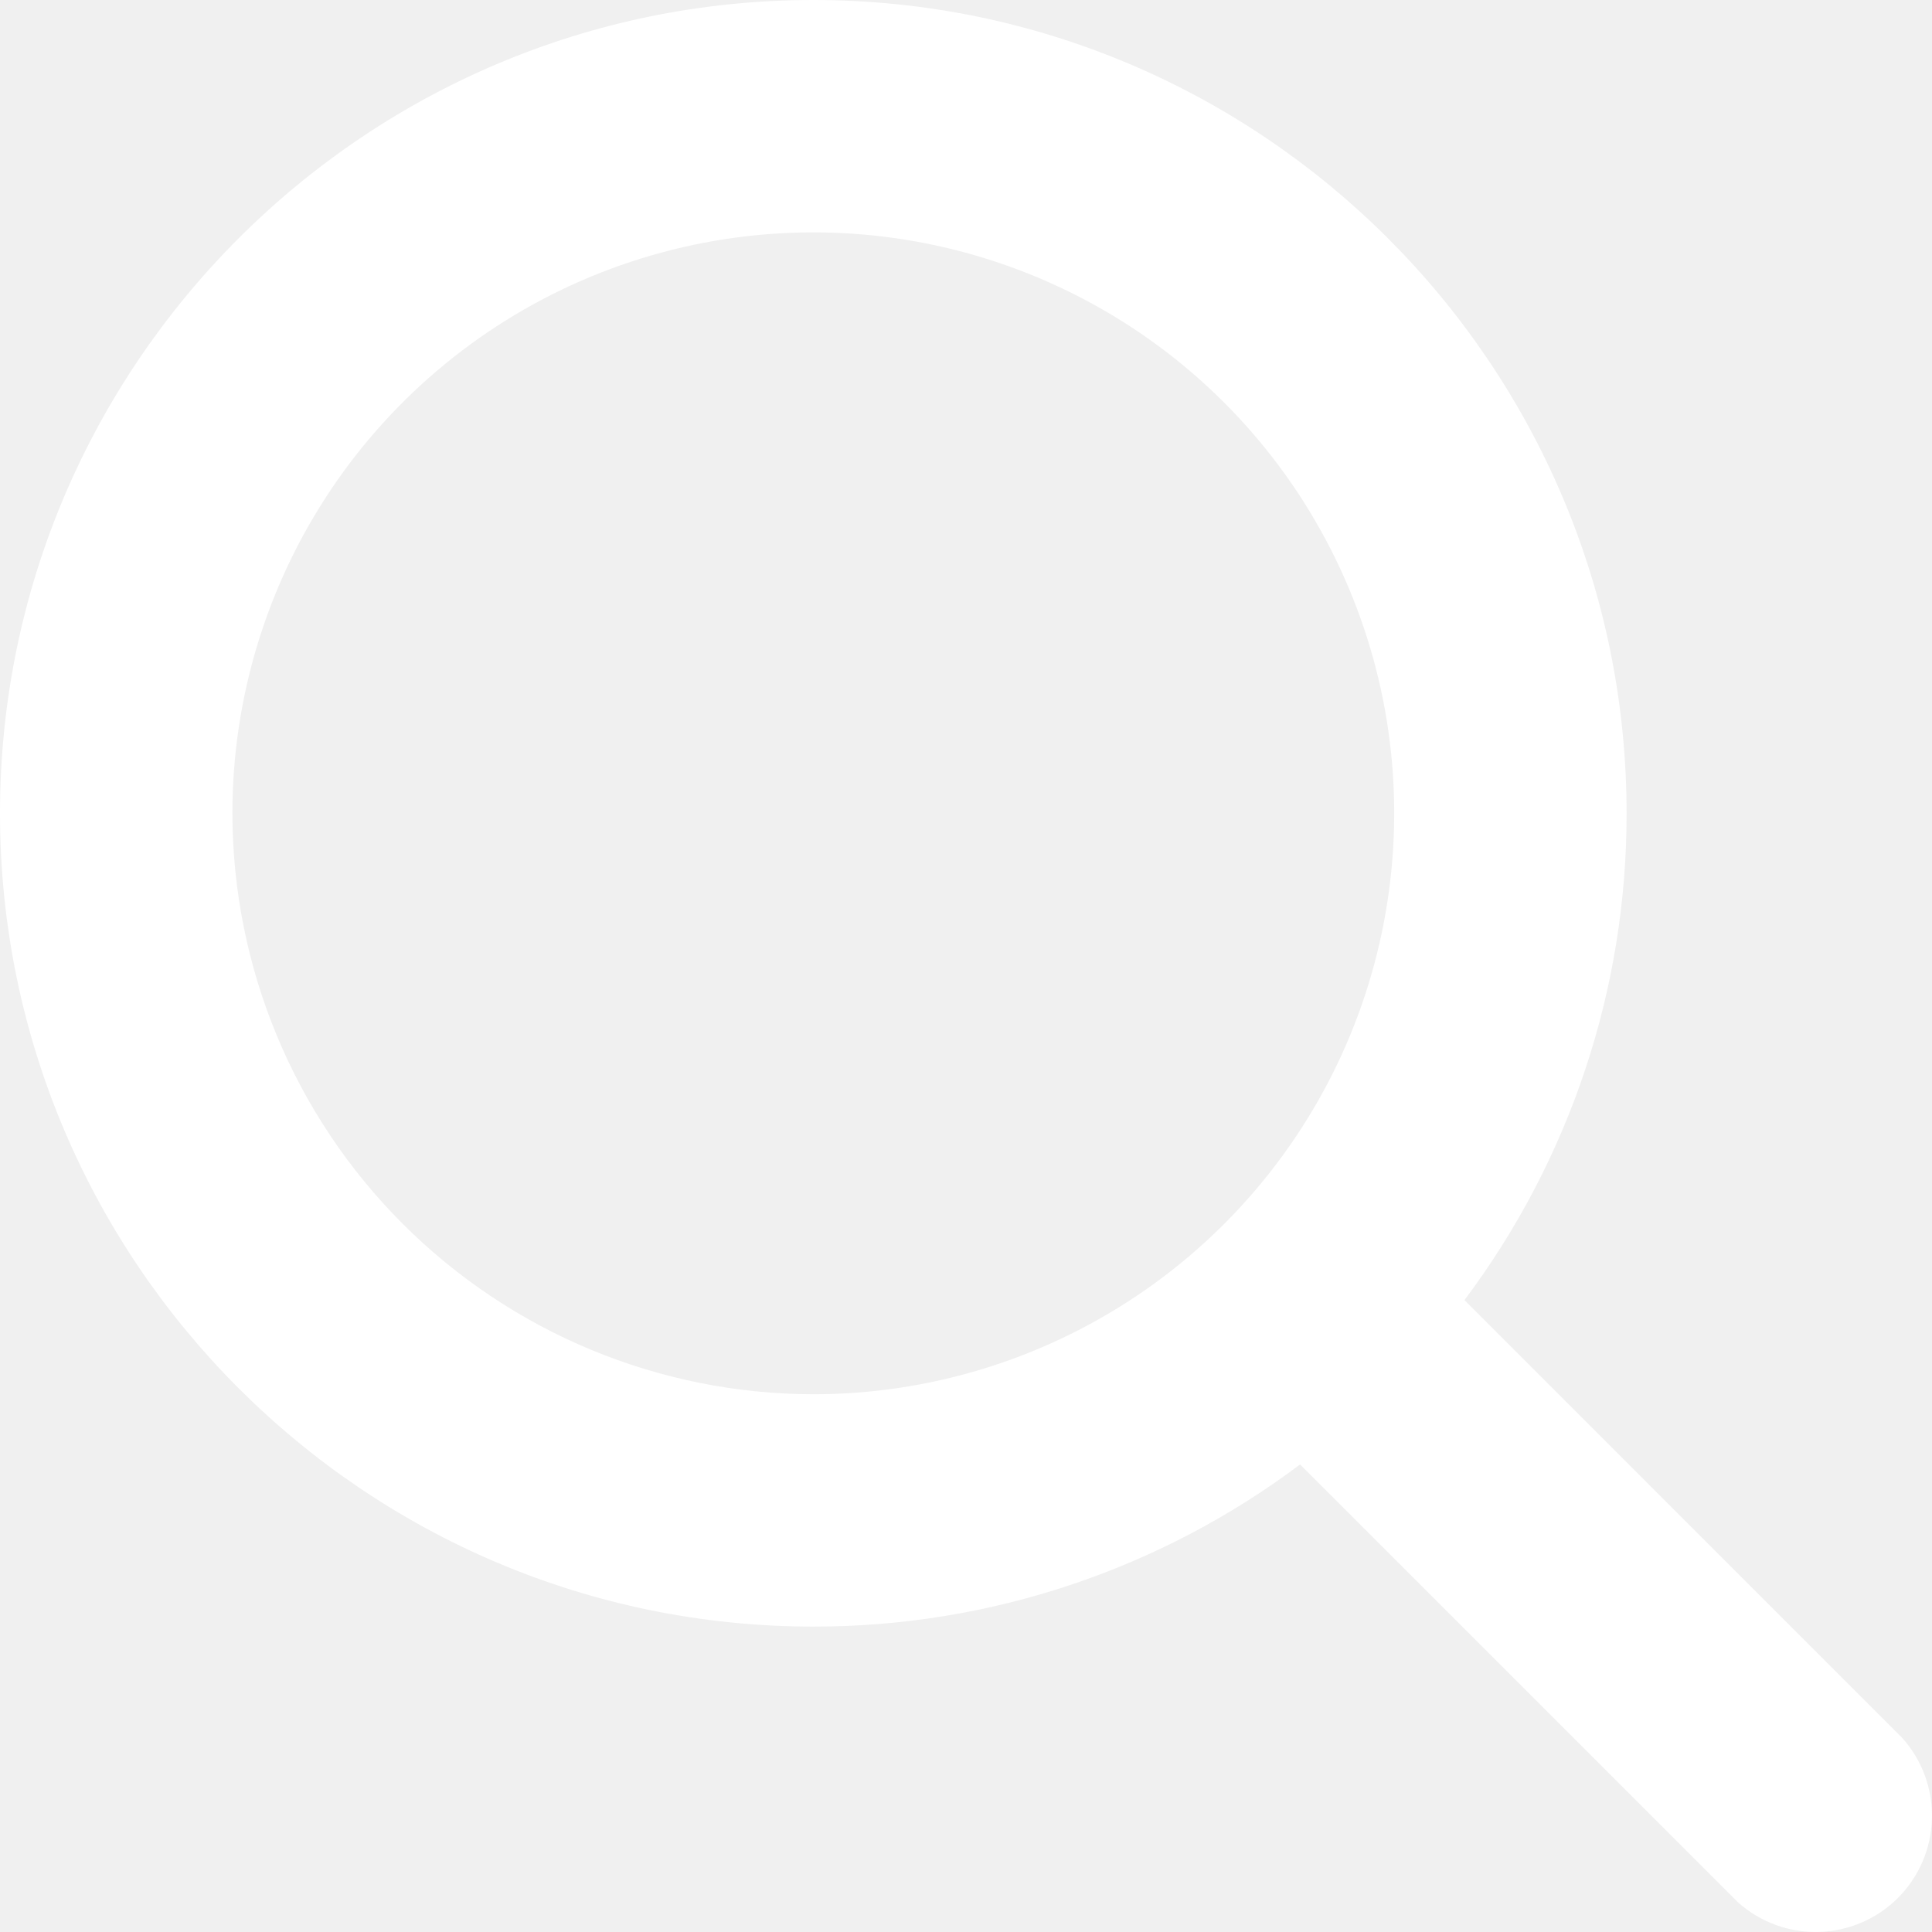
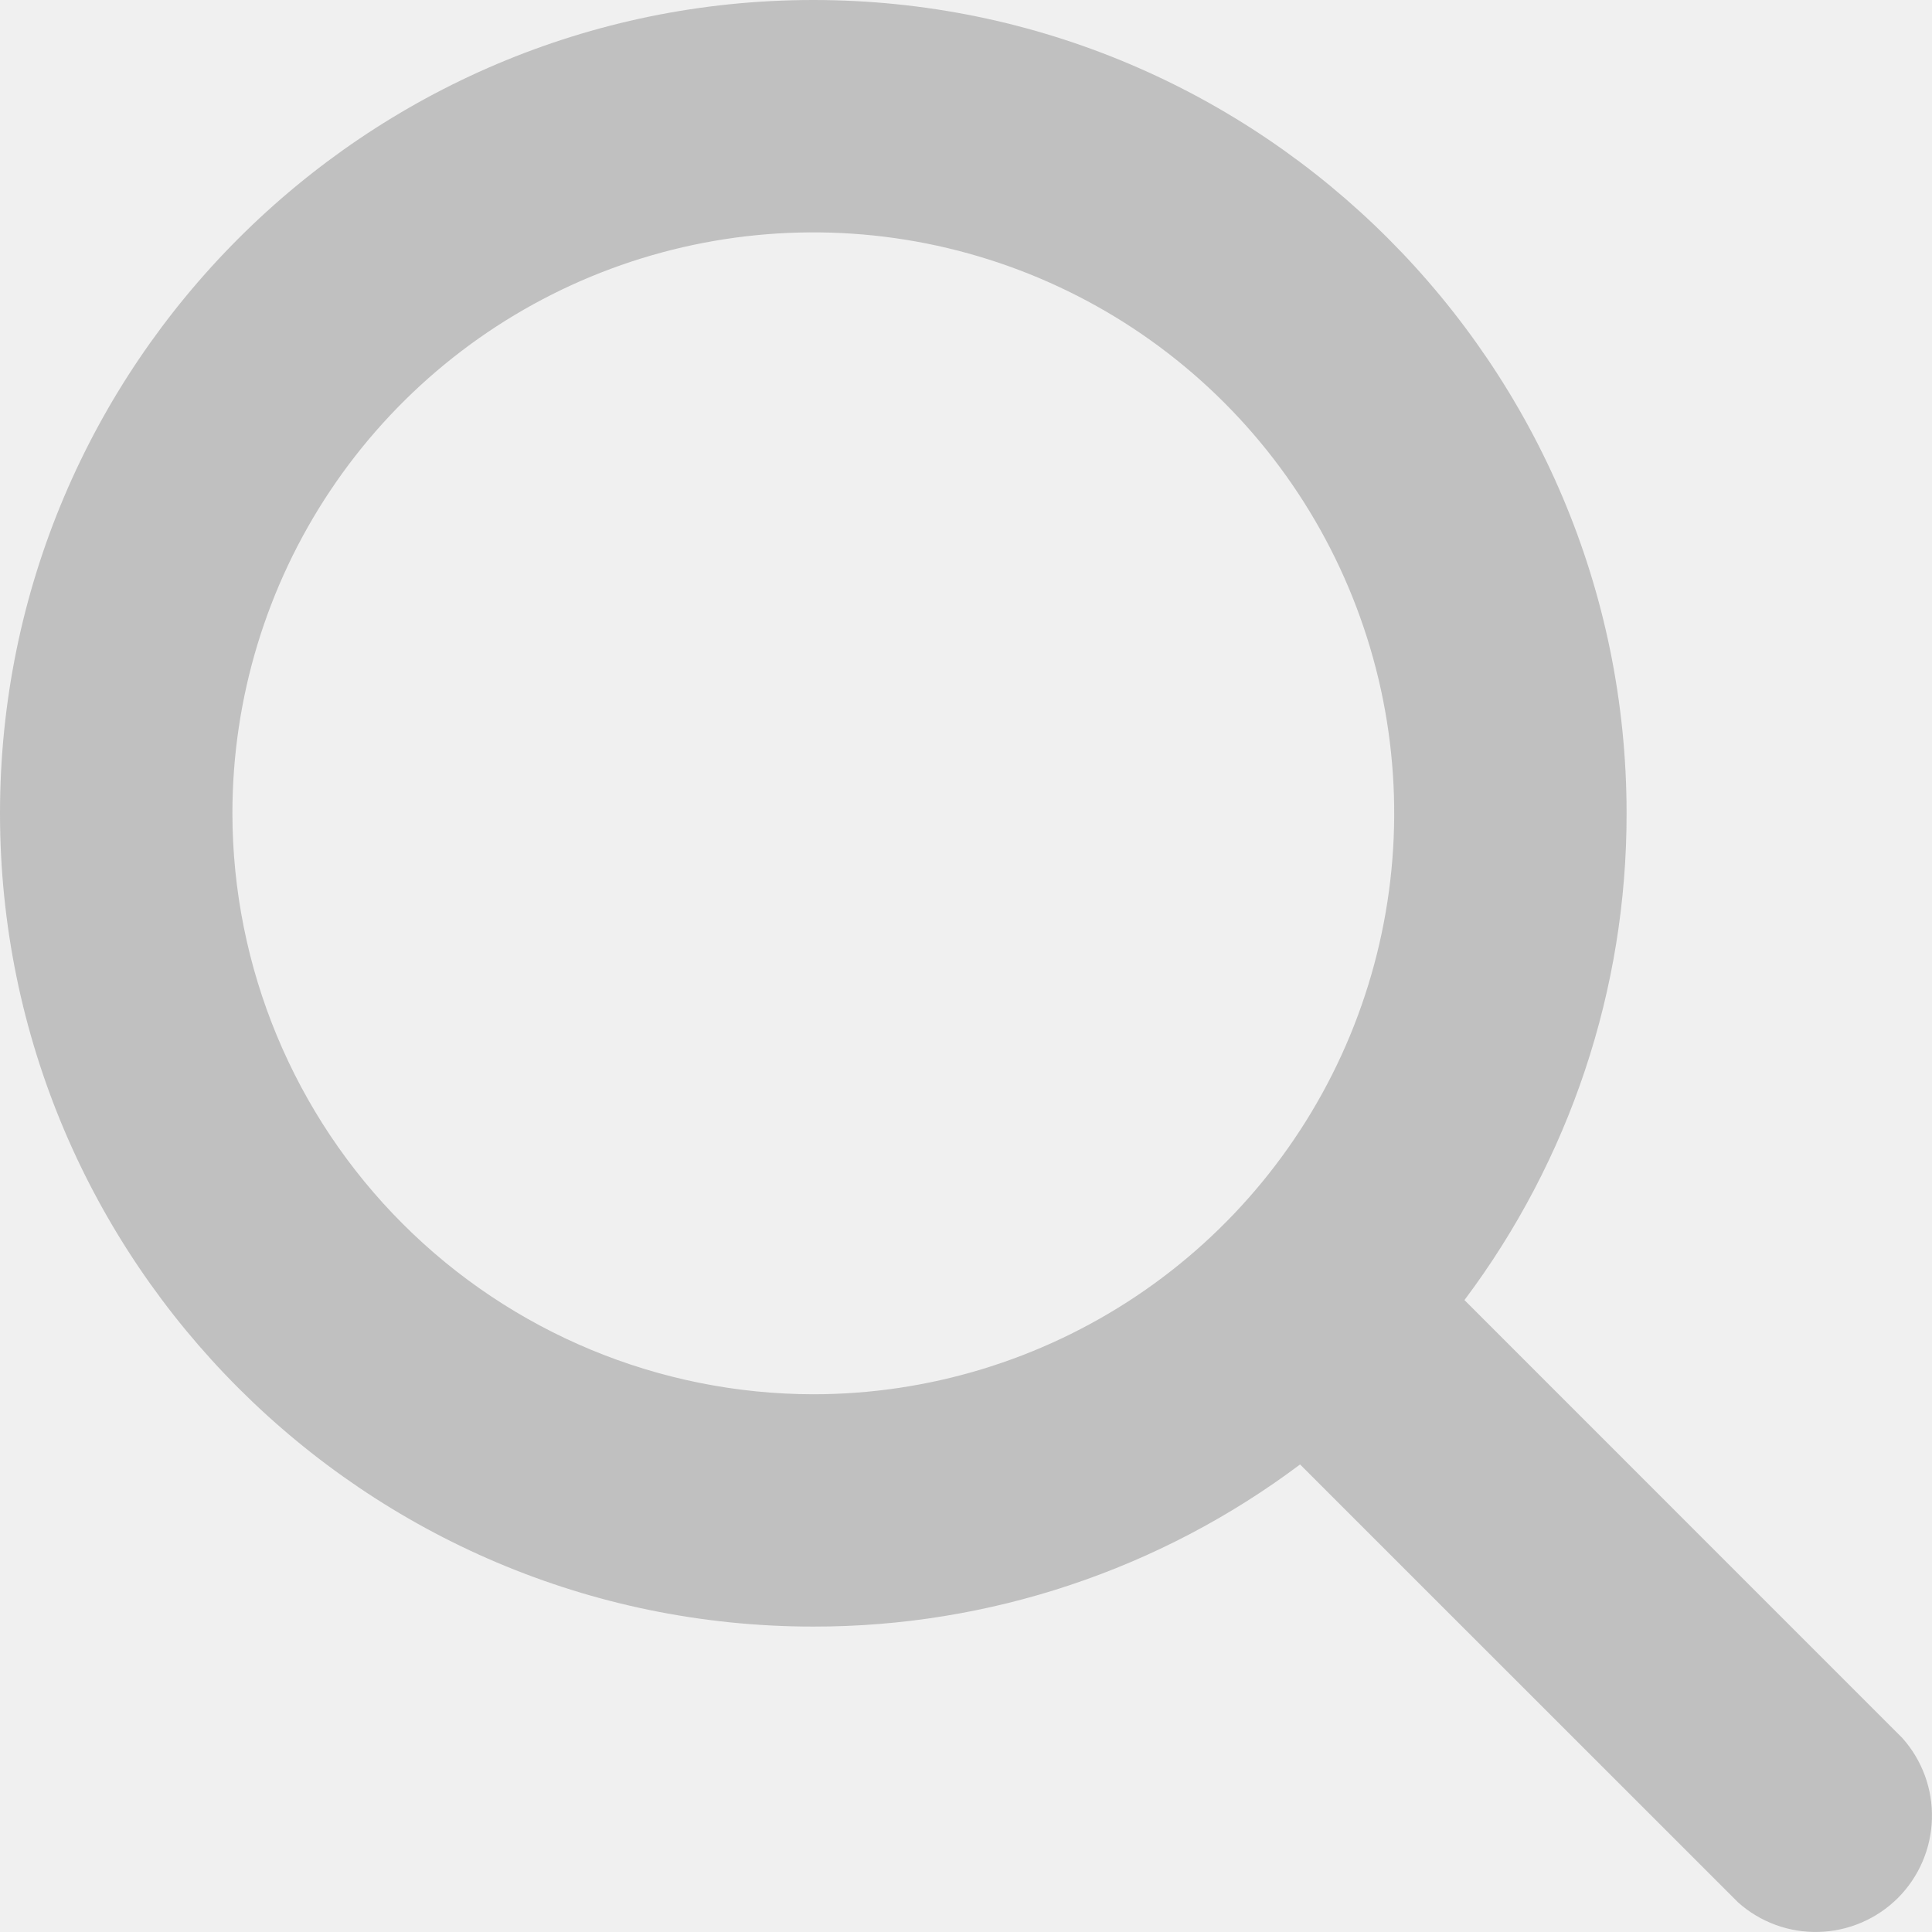
<svg xmlns="http://www.w3.org/2000/svg" width="24" height="24" viewBox="0 0 24 24" fill="none">
-   <path d="M23.632 21.591L18.192 16.15C19.501 14.406 20.209 12.284 20.206 10.103C20.206 4.532 15.674 0 10.103 0C4.532 0 0 4.532 0 10.103C0 15.674 4.532 20.206 10.103 20.206C12.284 20.209 14.406 19.501 16.15 18.192L21.591 23.632C21.866 23.878 22.226 24.01 22.595 23.999C22.964 23.989 23.315 23.838 23.577 23.577C23.838 23.315 23.989 22.964 23.999 22.595C24.01 22.226 23.878 21.866 23.632 21.591ZM2.887 10.103C2.887 8.676 3.31 7.281 4.103 6.094C4.896 4.907 6.023 3.982 7.341 3.436C8.66 2.89 10.111 2.747 11.511 3.025C12.911 3.304 14.197 3.991 15.206 5C16.215 6.009 16.902 7.295 17.181 8.695C17.459 10.095 17.316 11.546 16.77 12.865C16.224 14.183 15.299 15.31 14.112 16.103C12.925 16.896 11.53 17.32 10.103 17.32C8.19 17.317 6.356 16.556 5.003 15.203C3.65 13.851 2.889 12.016 2.887 10.103Z" fill="#ffffff" />
+   <path d="M23.632 21.591L18.192 16.15C19.501 14.406 20.209 12.284 20.206 10.103C20.206 4.532 15.674 0 10.103 0C4.532 0 0 4.532 0 10.103C0 15.674 4.532 20.206 10.103 20.206C12.284 20.209 14.406 19.501 16.15 18.192L21.591 23.632C21.866 23.878 22.226 24.01 22.595 23.999C22.964 23.989 23.315 23.838 23.577 23.577C23.838 23.315 23.989 22.964 23.999 22.595C24.01 22.226 23.878 21.866 23.632 21.591ZM2.887 10.103C2.887 8.676 3.31 7.281 4.103 6.094C4.896 4.907 6.023 3.982 7.341 3.436C8.66 2.89 10.111 2.747 11.511 3.025C12.911 3.304 14.197 3.991 15.206 5C16.215 6.009 16.902 7.295 17.181 8.695C17.459 10.095 17.316 11.546 16.77 12.865C16.224 14.183 15.299 15.31 14.112 16.103C12.925 16.896 11.53 17.32 10.103 17.32C8.19 17.317 6.356 16.556 5.003 15.203C3.65 13.851 2.889 12.016 2.887 10.103Z" fill="#c0c0c0" />
</svg>
